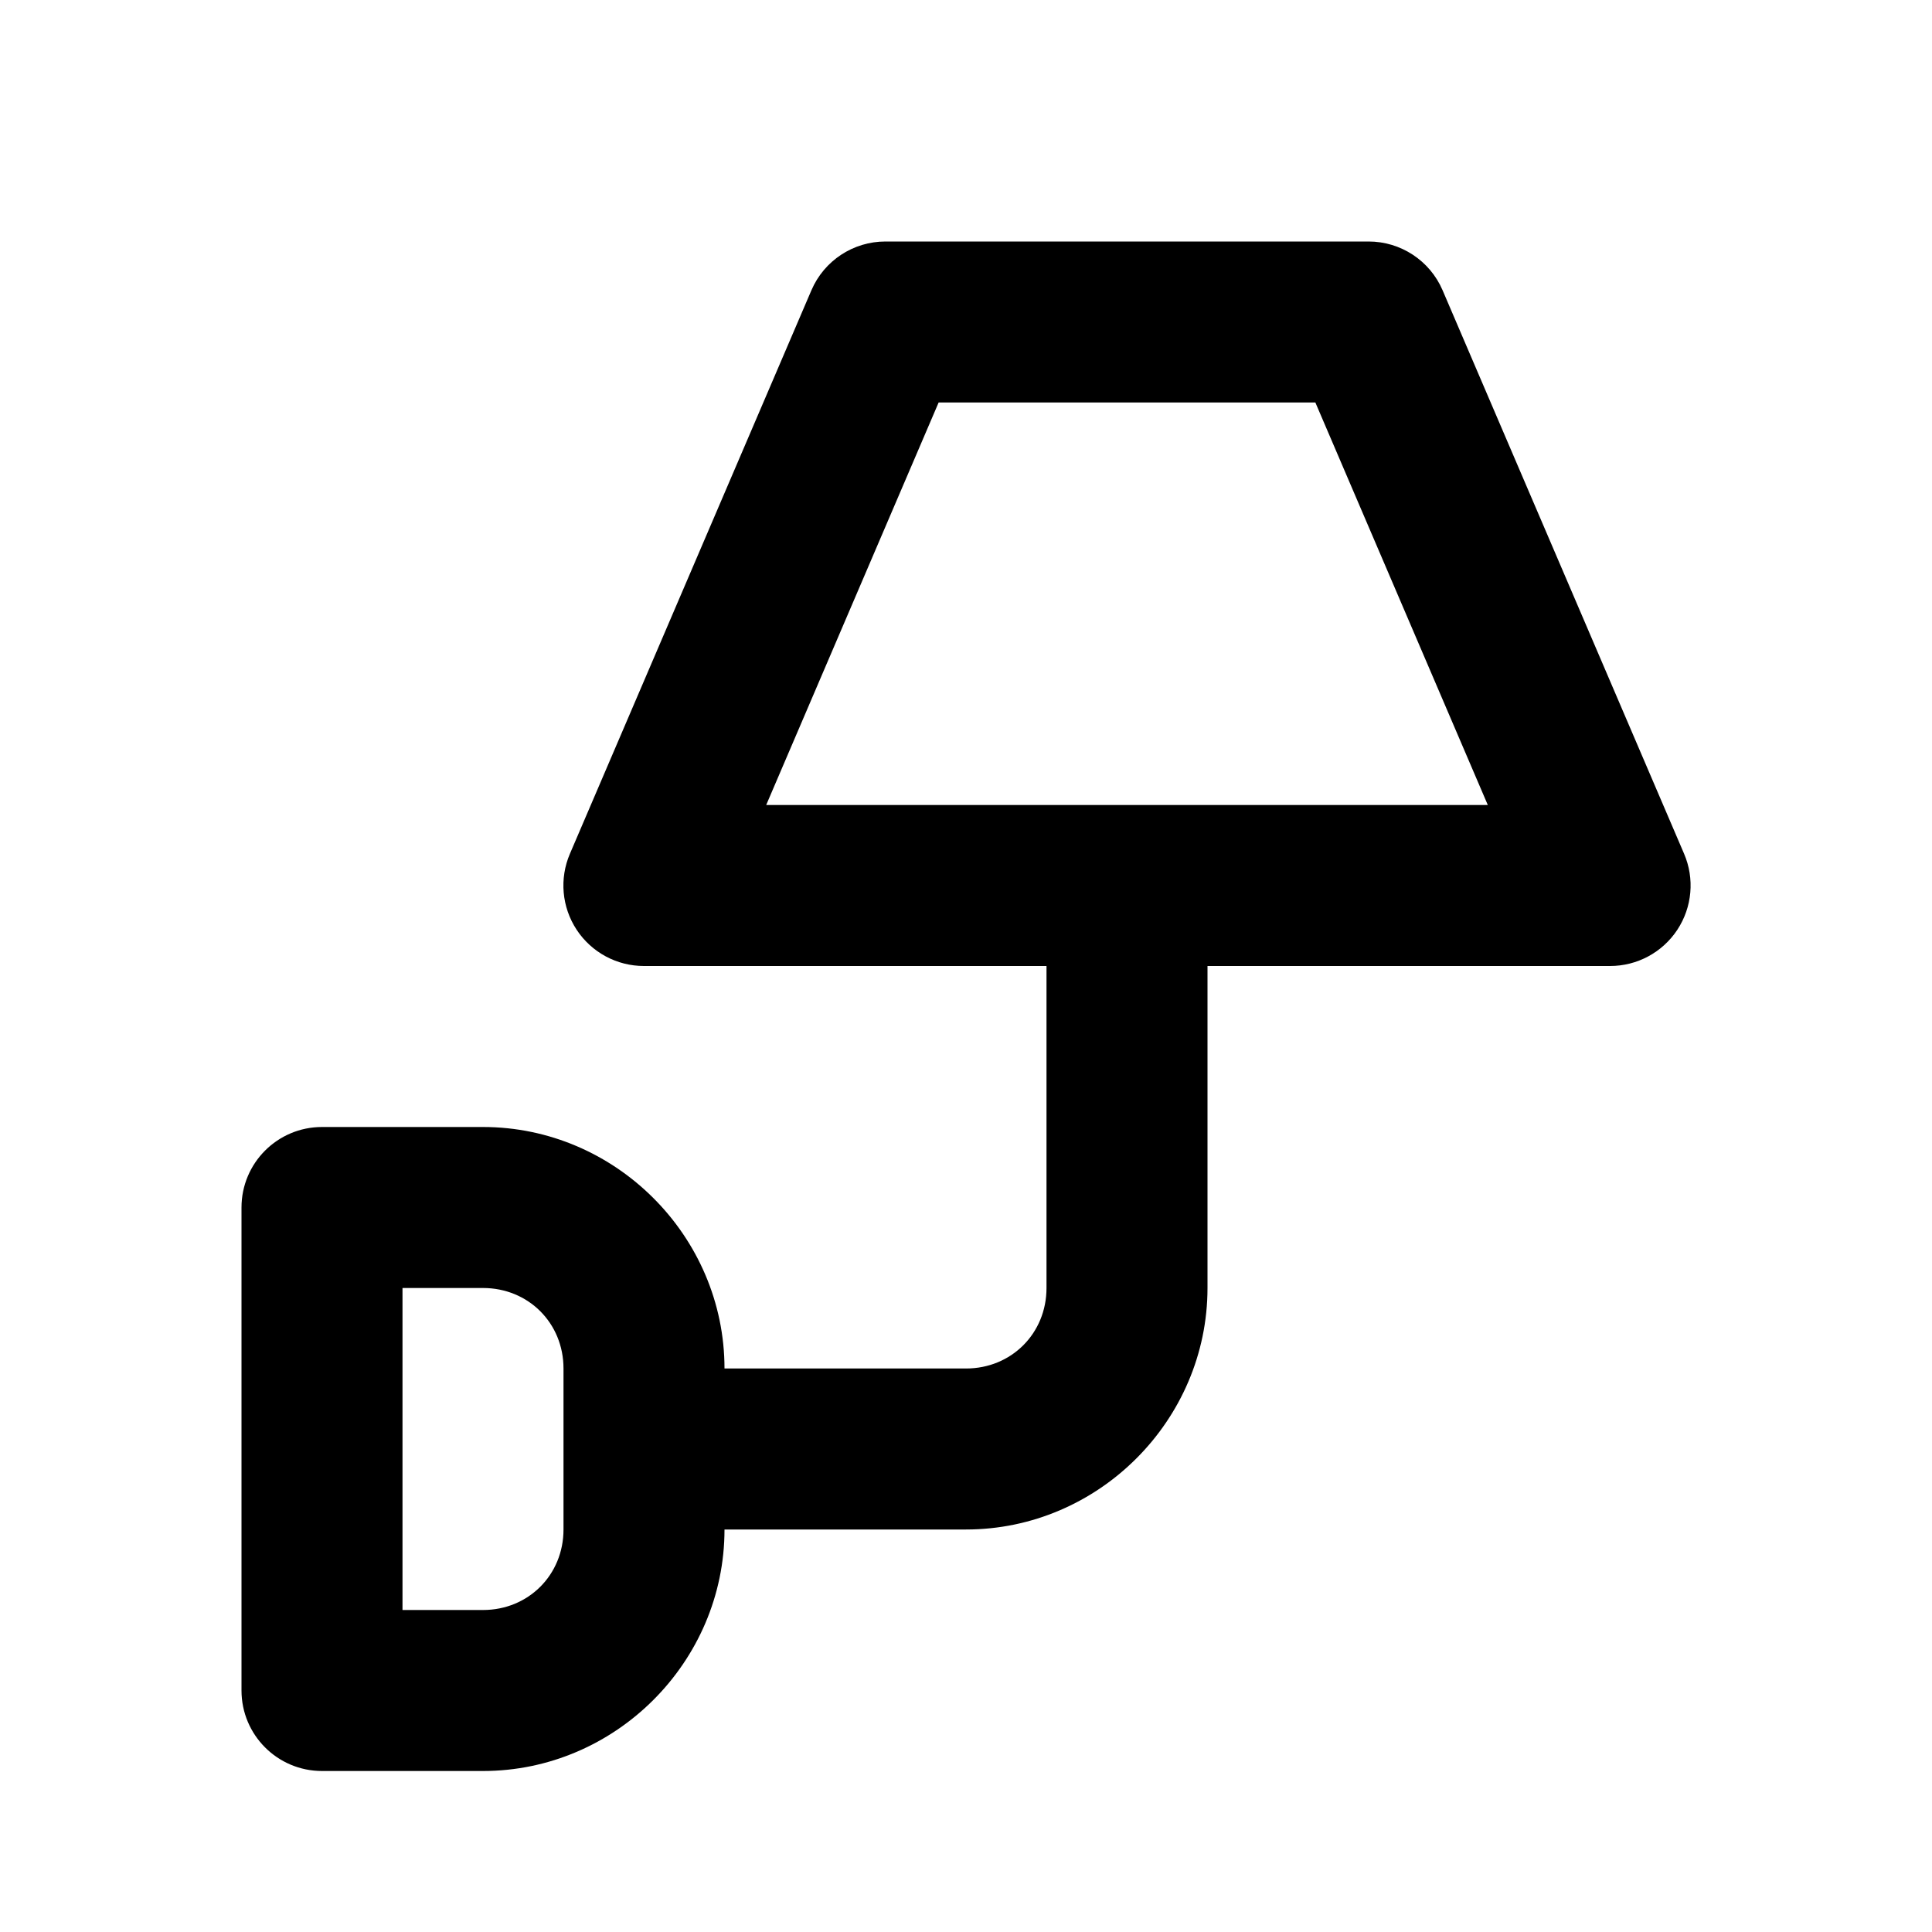
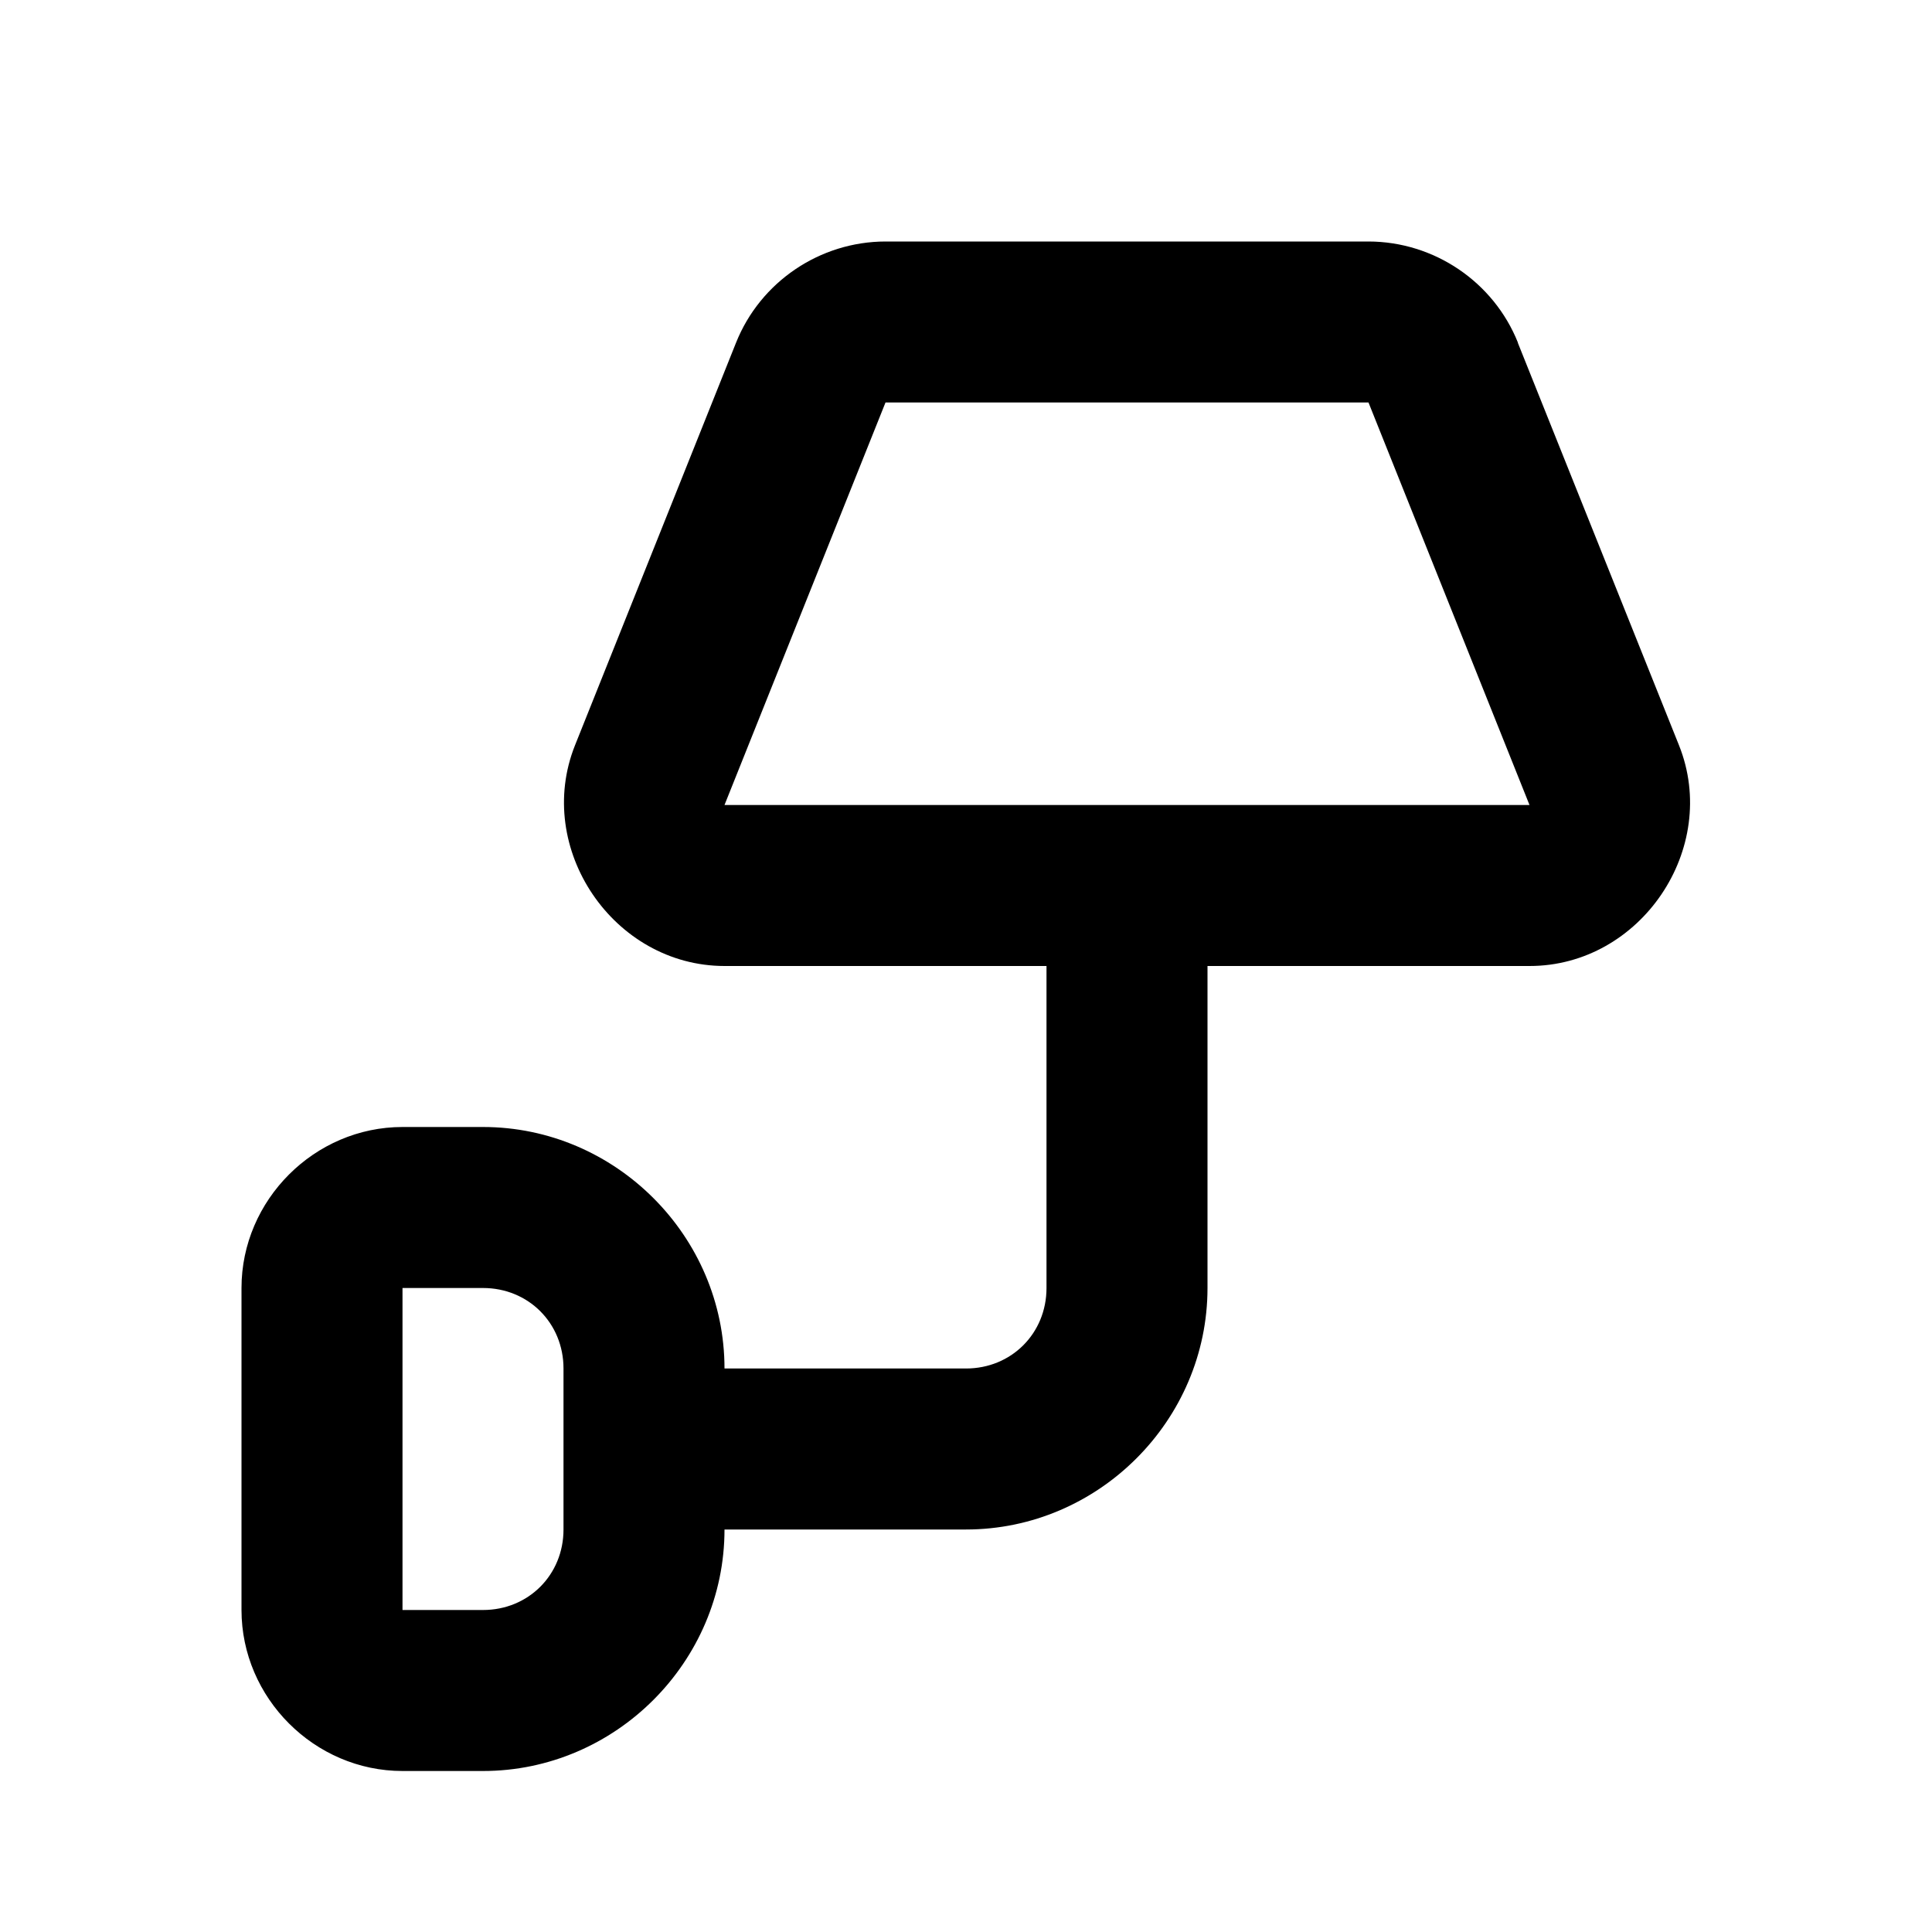
<svg xmlns="http://www.w3.org/2000/svg" width="24" height="24" viewBox="0 0 24 24" fill="currentColor" tags="lighting,household,wall,home,furniture" categories="home">
-   <path d="M 11 3 A 1 1 0 0 0 10.08 3.605 L 7.08 10.605 A 1 1 0 0 0 8 12 L 13 12 L 13 16 C 13 16.564 12.564 17 12 17 L 9 17 C 9 15.355 7.645 14 6 14 L 4 14 A 1 1 0 0 0 3 15 L 3 21 A 1 1 0 0 0 4 22 L 6 22 C 7.645 22 9 20.645 9 19 L 12 19 C 13.645 19 15 17.645 15 16 L 15 12 L 20 12 A 1 1 0 0 0 20.92 10.605 L 17.92 3.605 A 1 1 0 0 0 17 3 L 11 3 z M 11.66 5 L 16.34 5 L 18.482 10 L 9.518 10 L 11.66 5 z M 5 16 L 6 16 C 6.564 16 7 16.436 7 17 L 7 18 L 7 19 C 7 19.564 6.564 20 6 20 L 5 20 L 5 16 z " />
+   <path d="M 11 3 C 10.185 3.001 9.445 3.501 9.143 4.258 L 7.143 9.258 C 6.631 10.539 7.62 11.999 9 12 L 13 12 L 13 16 C 13 16.564 12.564 17 12 17 L 9 17 C 9 15.355 7.645 14 6 14 L 5 14 C 3.907 14 3 14.907 3 16 L 3 20 C 3 21.093 3.907 22 5 22 L 6 22 C 7.645 22 9 20.645 9 19 L 12 19 C 13.645 19 15 17.645 15 16 L 15 12 L 19 12 C 20.381 12.001 21.37 10.54 20.857 9.258 L 18.855 4.258 L 18.857 4.258 C 18.555 3.501 17.815 3.001 17 3 L 11 3 z M 11 5 L 17 5 L 19 10 L 14 10 L 9 10 L 11 5 z M 5 16 L 6 16 C 6.564 16 7 16.436 7 17 L 7 18 L 7 19 C 7 19.564 6.564 20 6 20 L 5 20 L 5 16 z " />
</svg>
